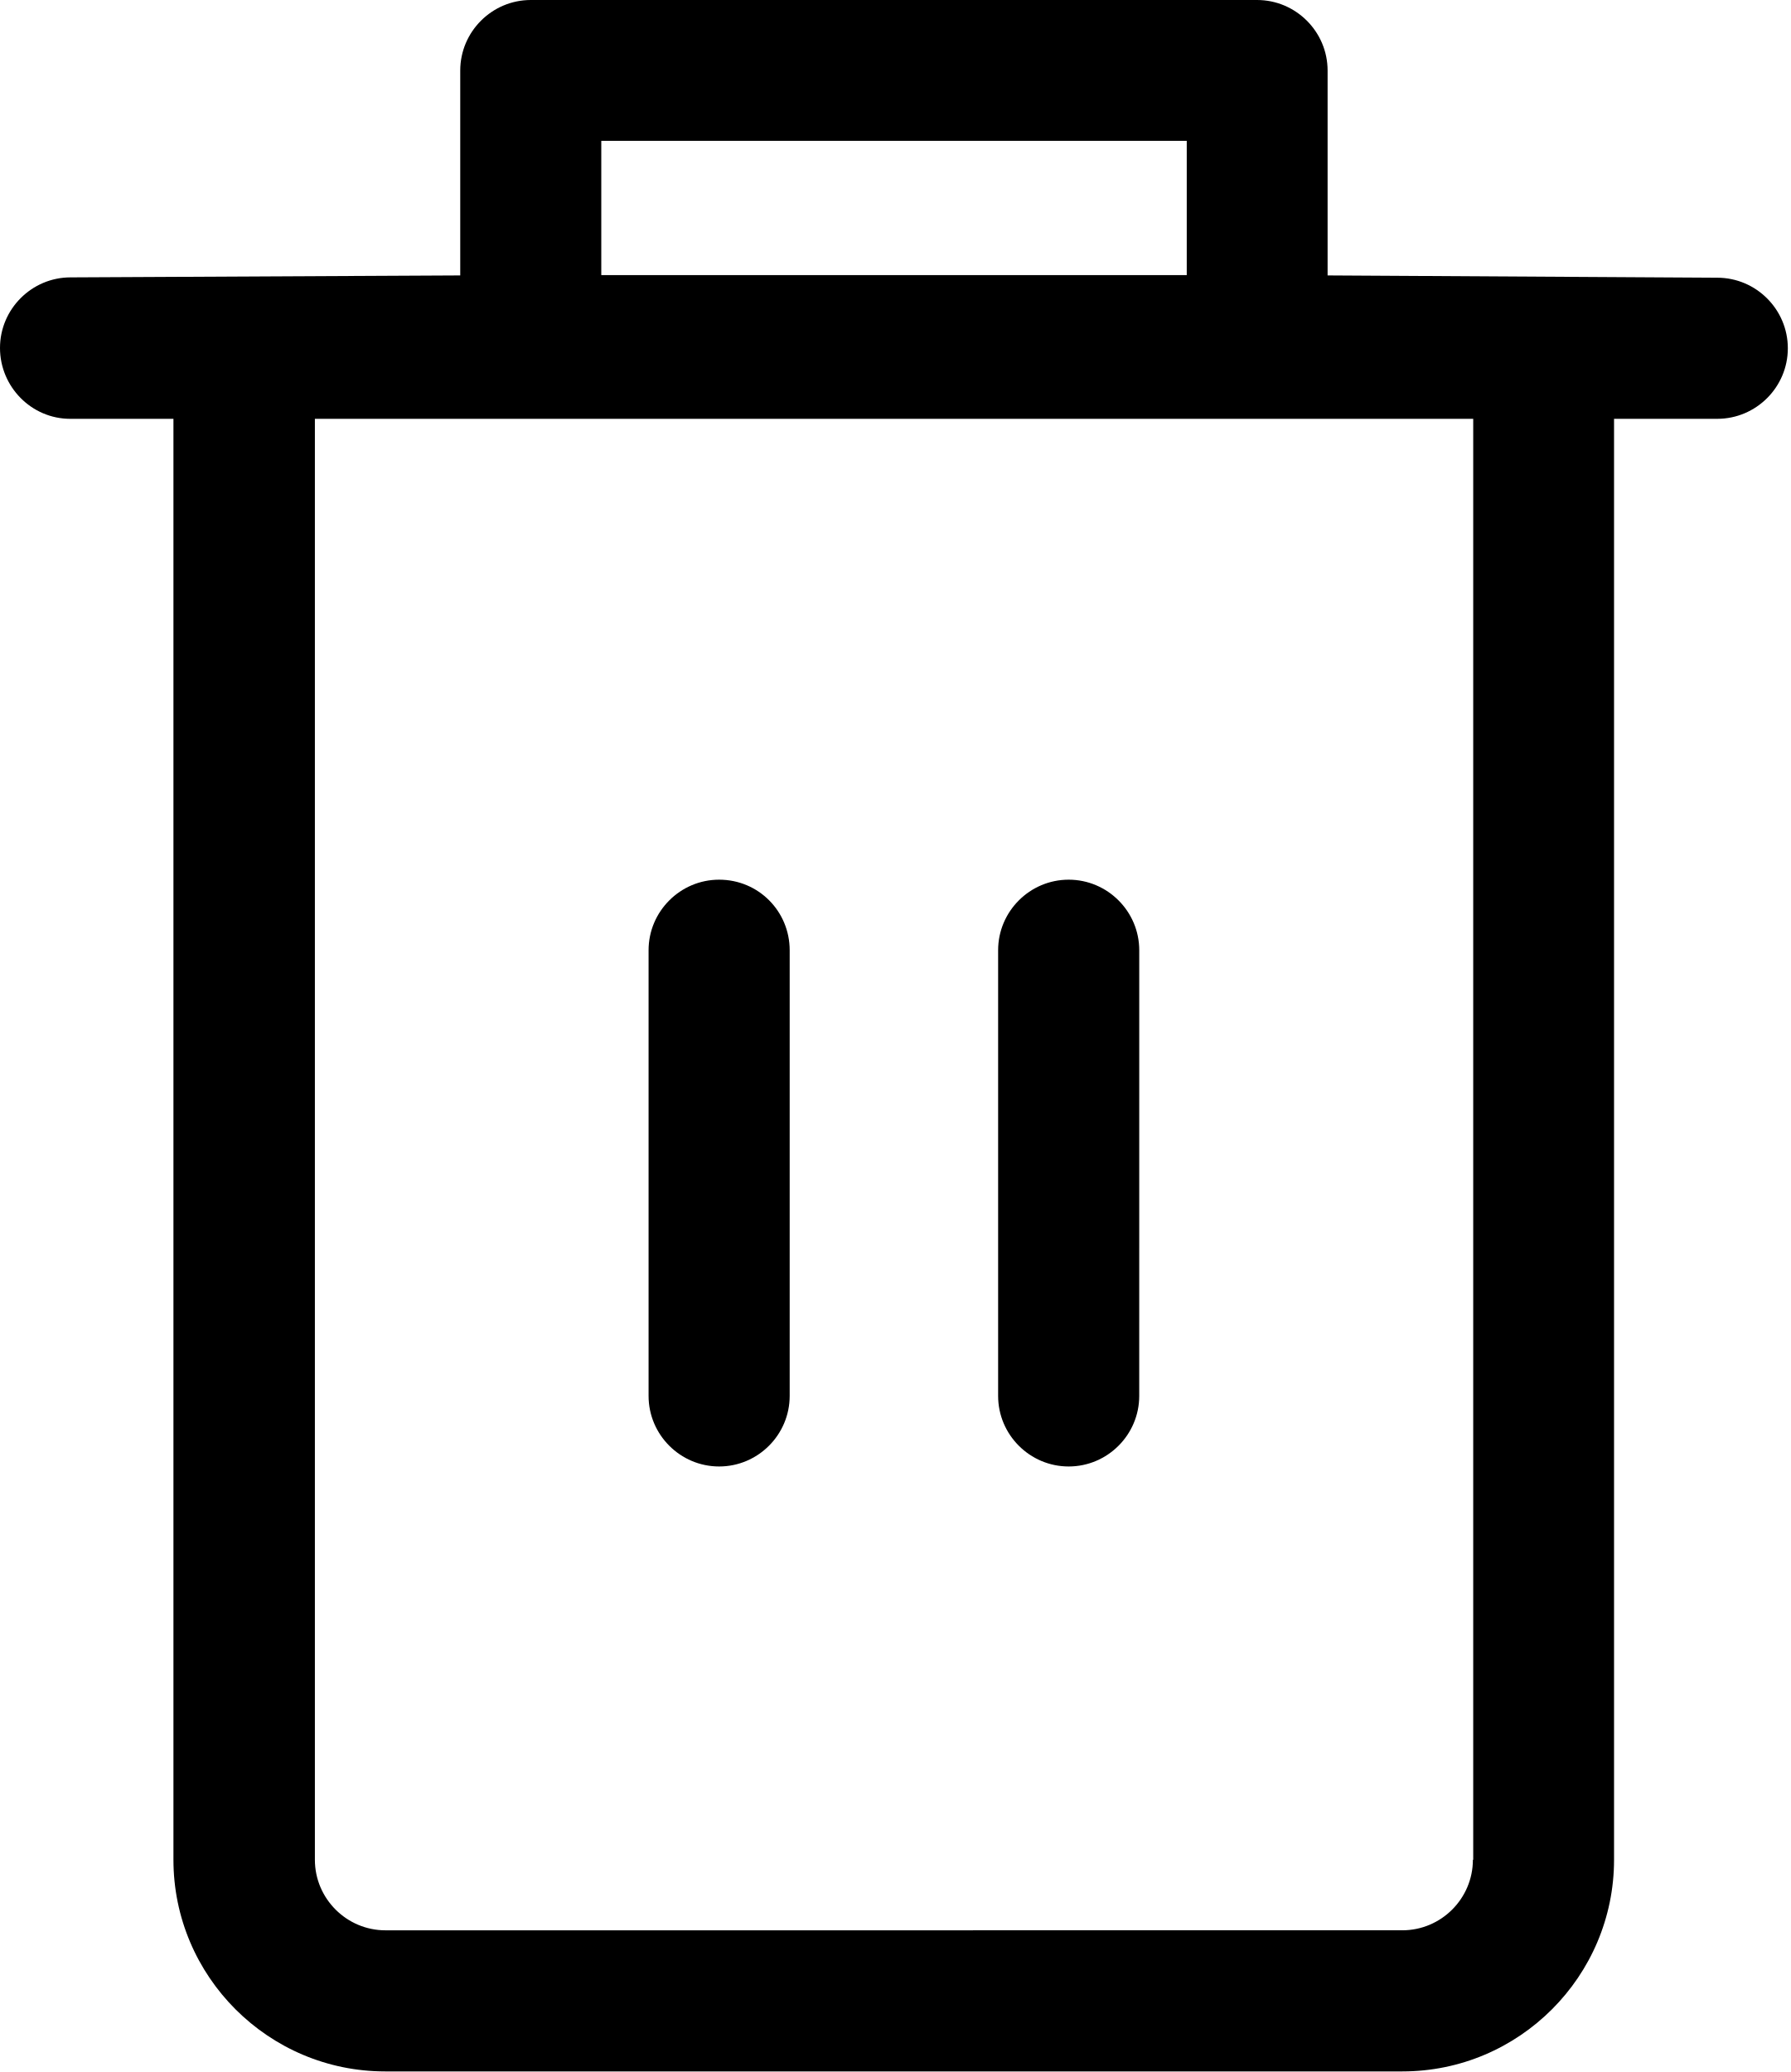
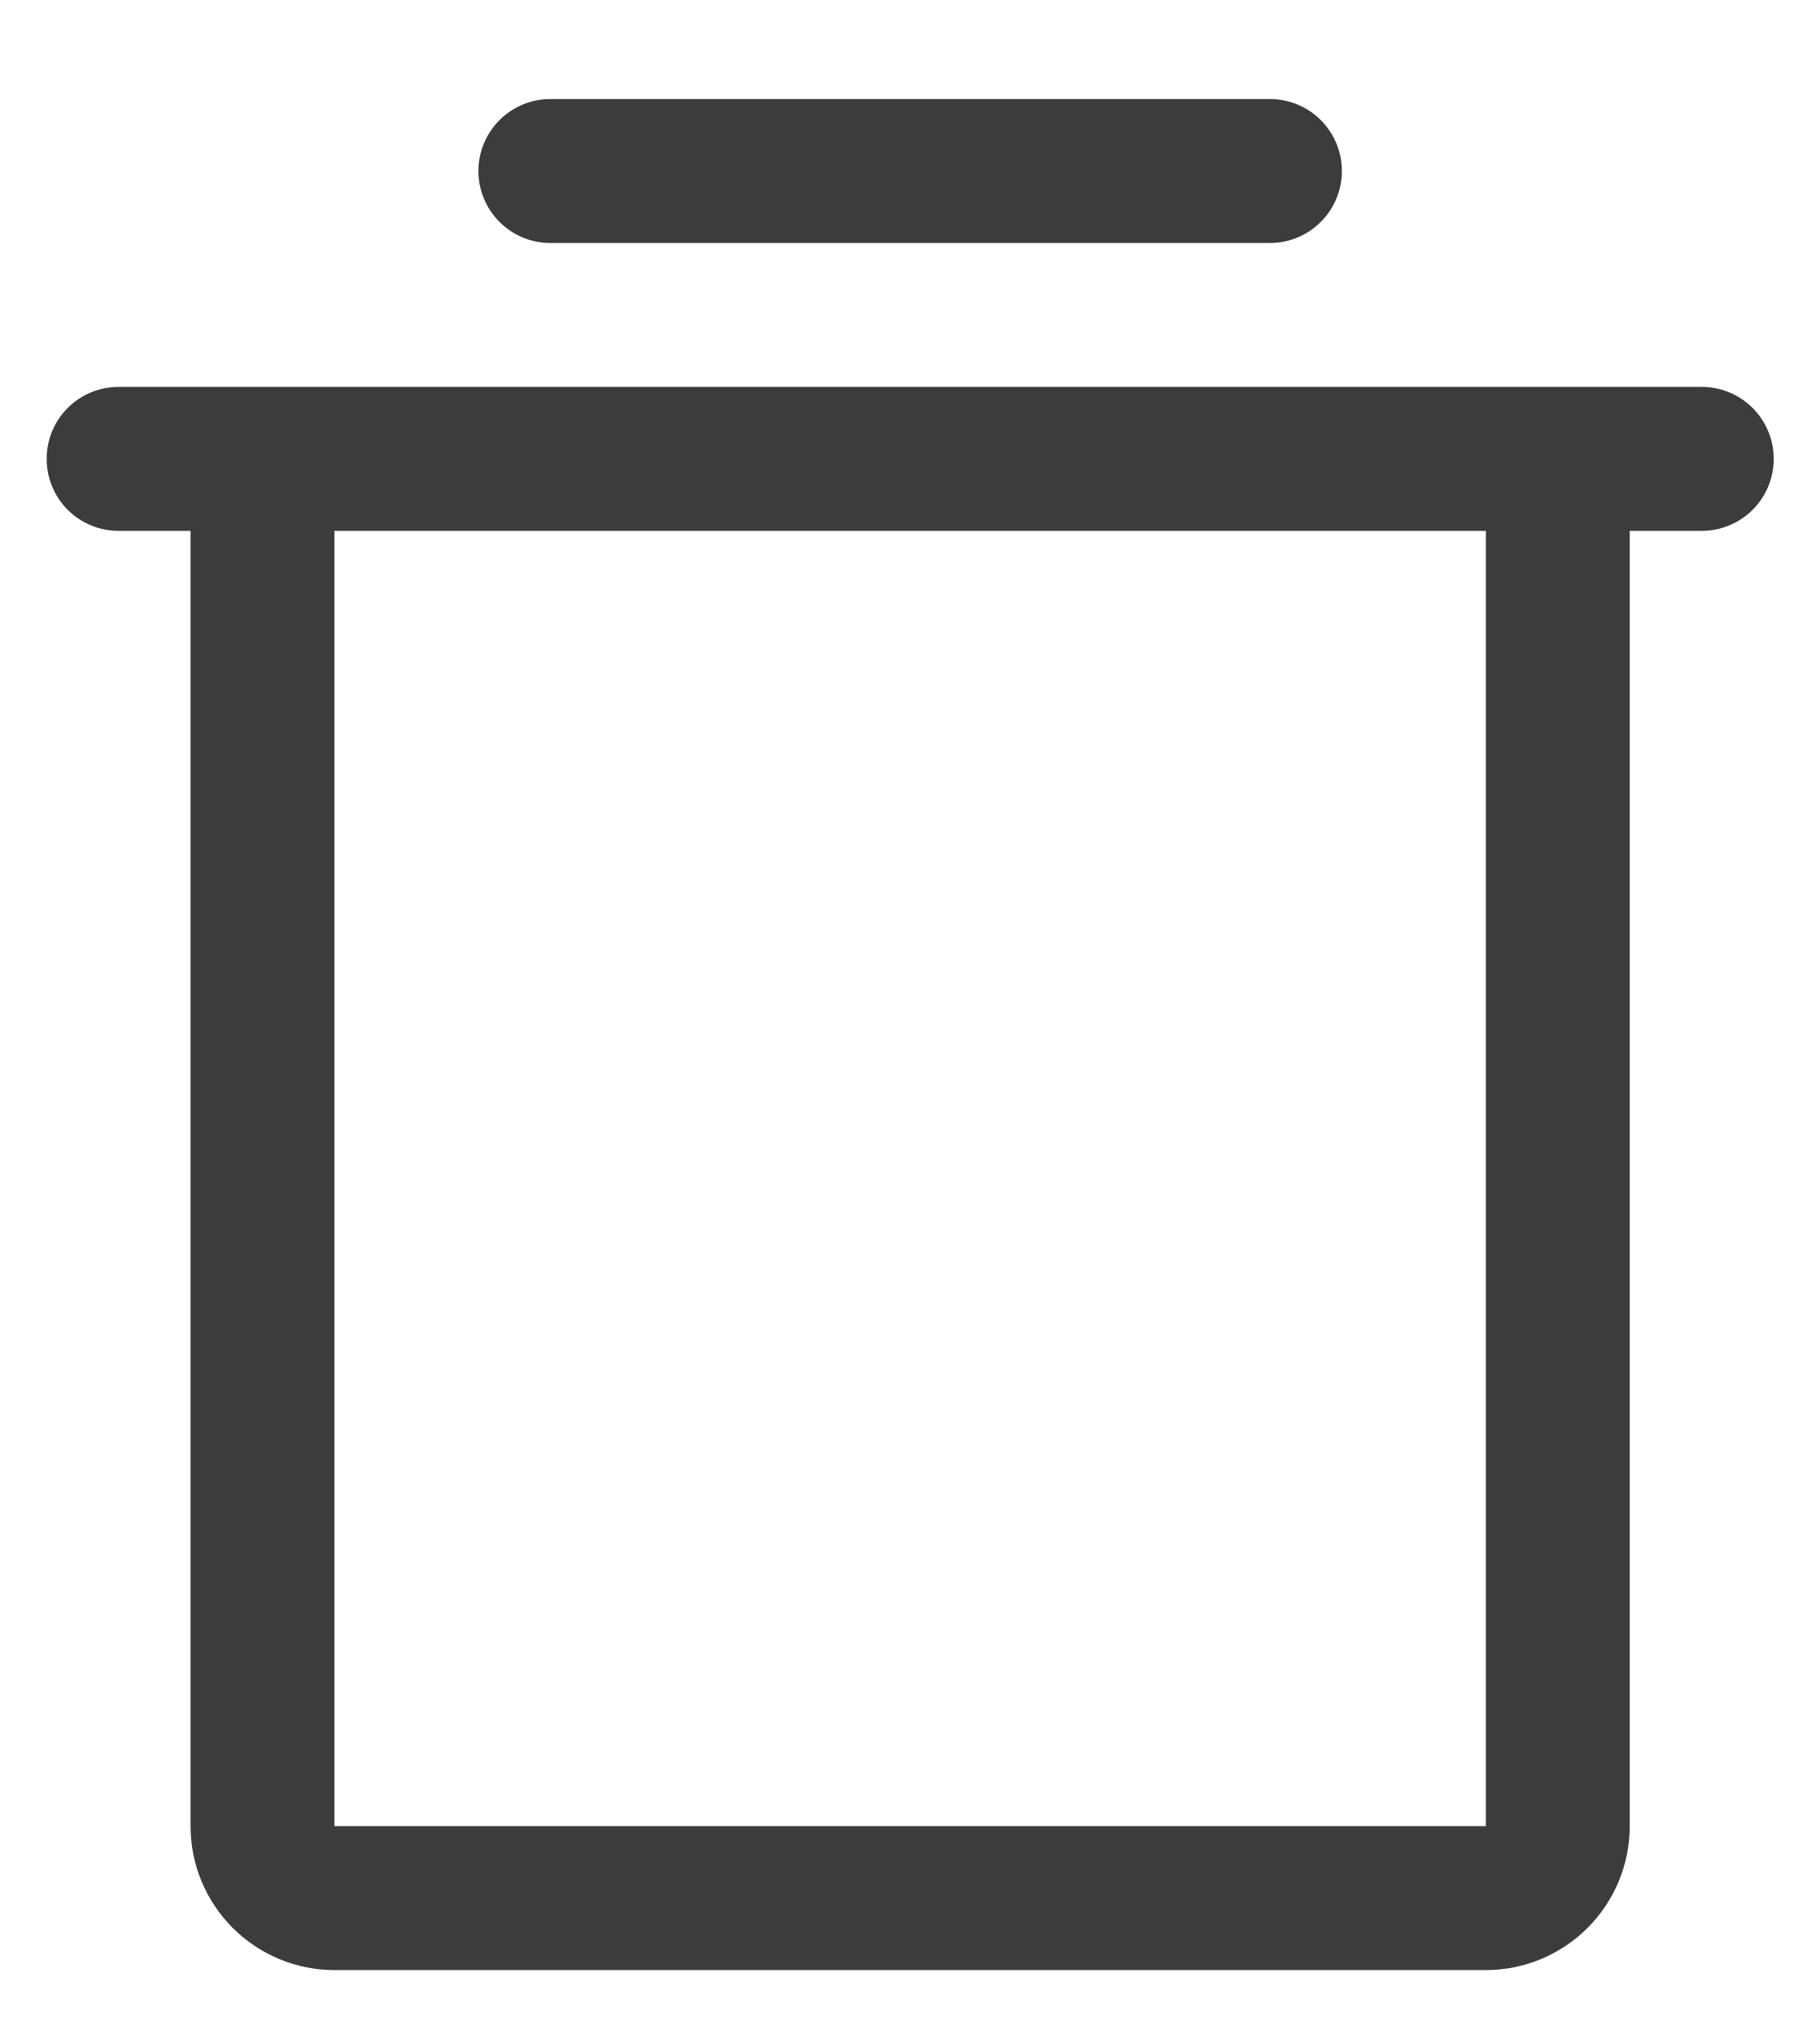
- <svg xmlns="http://www.w3.org/2000/svg" width="413" height="478" viewBox="0 0 413 478" fill="none">
-   <path d="M165.903 202.939C156.944 202.939 149.627 210.257 149.627 219.215V322.033C149.627 330.991 156.944 338.309 165.903 338.309C174.861 338.309 182.179 330.991 182.179 322.033V219.215C182.179 210.257 175.012 202.939 165.903 202.939Z" fill="black" />
-   <path d="M246.543 202.939C237.584 202.939 230.267 210.257 230.267 219.215V322.033C230.267 330.991 237.584 338.309 246.543 338.309C255.501 338.309 262.819 330.991 262.819 322.033L262.824 219.215C262.824 210.257 255.506 202.939 246.543 202.939H246.543Z" fill="black" />
-   <path d="M16.196 96.619H40.013V429.033C40.013 455.986 61.967 477.866 88.847 477.866H323.527C350.48 477.866 372.36 455.913 372.36 429.033V96.619H396.177C405.136 96.619 412.453 89.302 412.453 80.343C412.453 71.385 405.136 64.067 396.177 64.067L306.276 63.541V16.276C306.276 7.318 298.958 0 290 0H122.453C113.495 0 106.177 7.318 106.177 16.276V63.541L16.276 63.989C7.318 63.989 0 71.307 0 80.265C0 89.224 7.245 96.62 16.203 96.62L16.196 96.619ZM339.796 429.033C339.796 437.991 332.478 445.309 323.52 445.309L88.92 445.314C79.962 445.314 72.644 437.996 72.644 429.038V96.625H339.871V429.038L339.796 429.033ZM138.716 32.486H273.783V63.47H138.716V32.486Z" fill="black" />
+ <svg xmlns="http://www.w3.org/2000/svg" width="17" height="19" viewBox="0 0 17 19" fill="none">
+   <path d="M15.896 3.614H1.108C0.929 3.614 0.758 3.685 0.632 3.811C0.506 3.937 0.436 4.108 0.436 4.286C0.436 4.465 0.506 4.636 0.632 4.762C0.758 4.888 0.929 4.959 1.108 4.959H1.78V17.058C1.78 17.415 1.922 17.757 2.174 18.009C2.426 18.261 2.768 18.403 3.124 18.403H13.88C14.236 18.403 14.578 18.261 14.83 18.009C15.082 17.757 15.224 17.415 15.224 17.058V4.959H15.896C16.075 4.959 16.246 4.888 16.372 4.762C16.498 4.636 16.569 4.465 16.569 4.286C16.569 4.108 16.498 3.937 16.372 3.811C16.246 3.685 16.075 3.614 15.896 3.614ZM13.88 17.058H3.124V4.959H13.88V17.058ZM4.469 1.597C4.469 1.419 4.54 1.248 4.666 1.122C4.792 0.996 4.963 0.925 5.141 0.925H11.863C12.041 0.925 12.212 0.996 12.338 1.122C12.464 1.248 12.535 1.419 12.535 1.597C12.535 1.776 12.464 1.947 12.338 2.073C12.212 2.199 12.041 2.27 11.863 2.27H5.141C4.963 2.27 4.792 2.199 4.666 2.073C4.54 1.947 4.469 1.776 4.469 1.597Z" fill="#3C3C3C" />
</svg>
